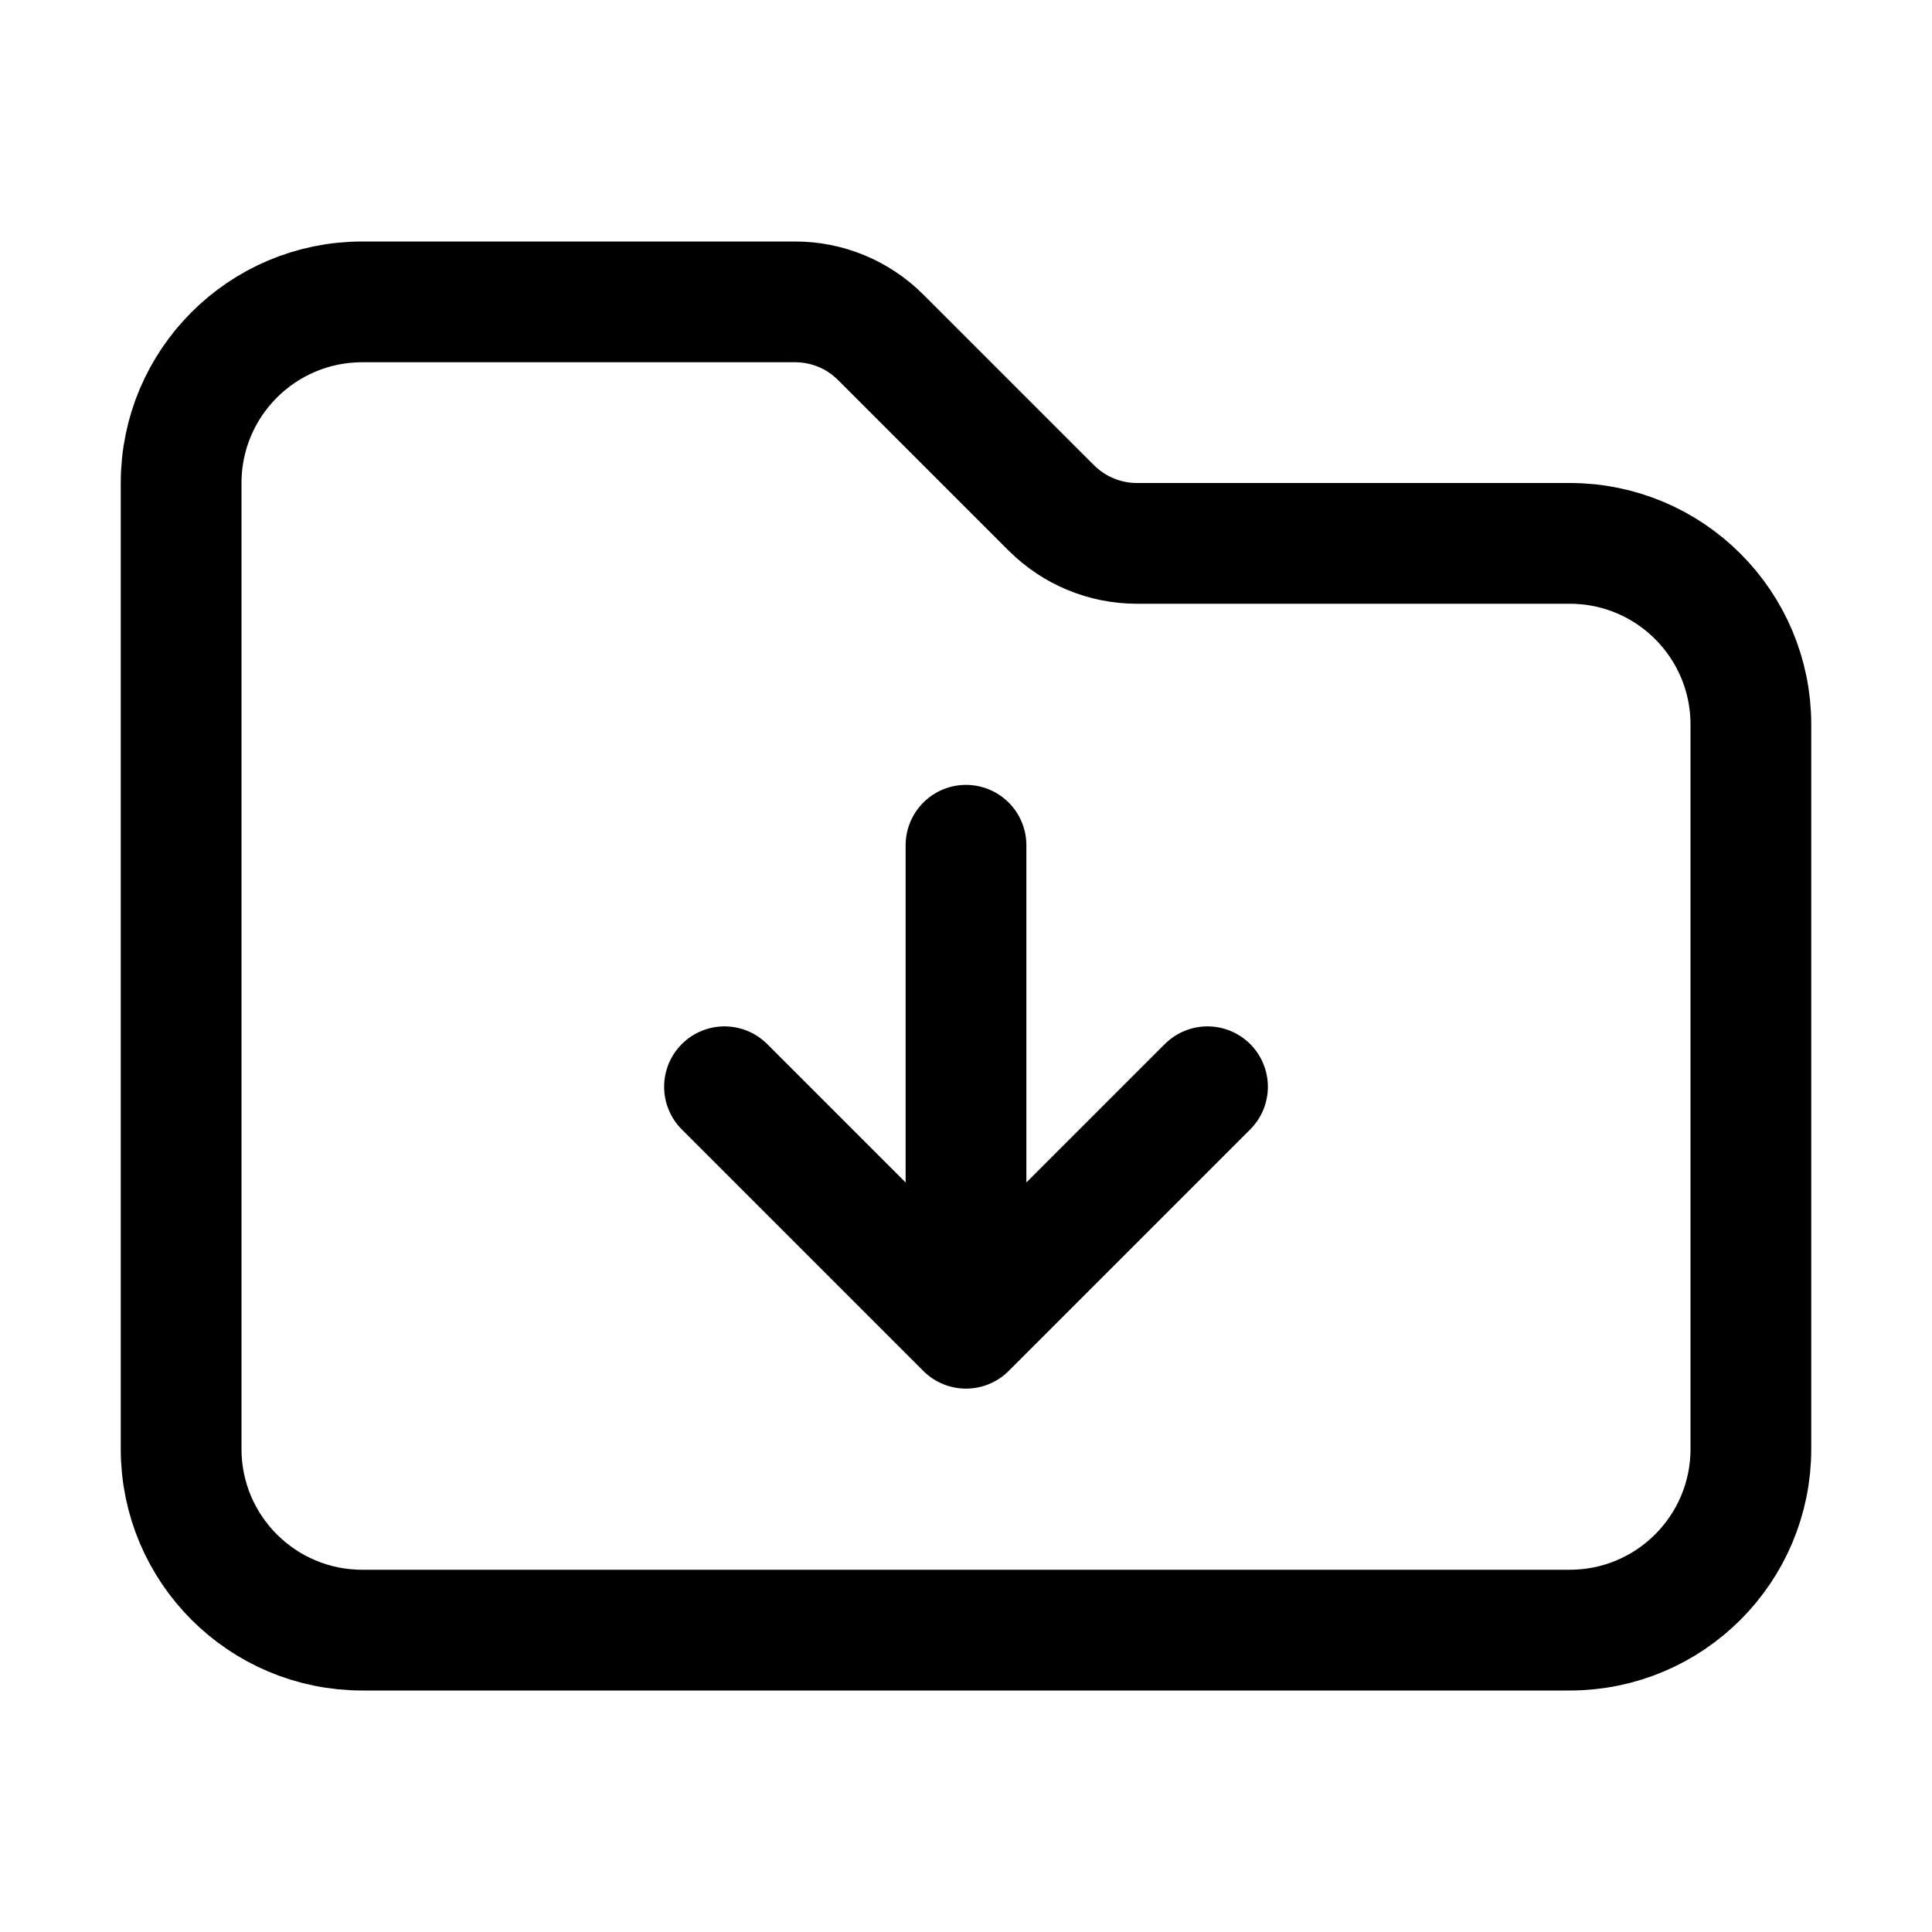
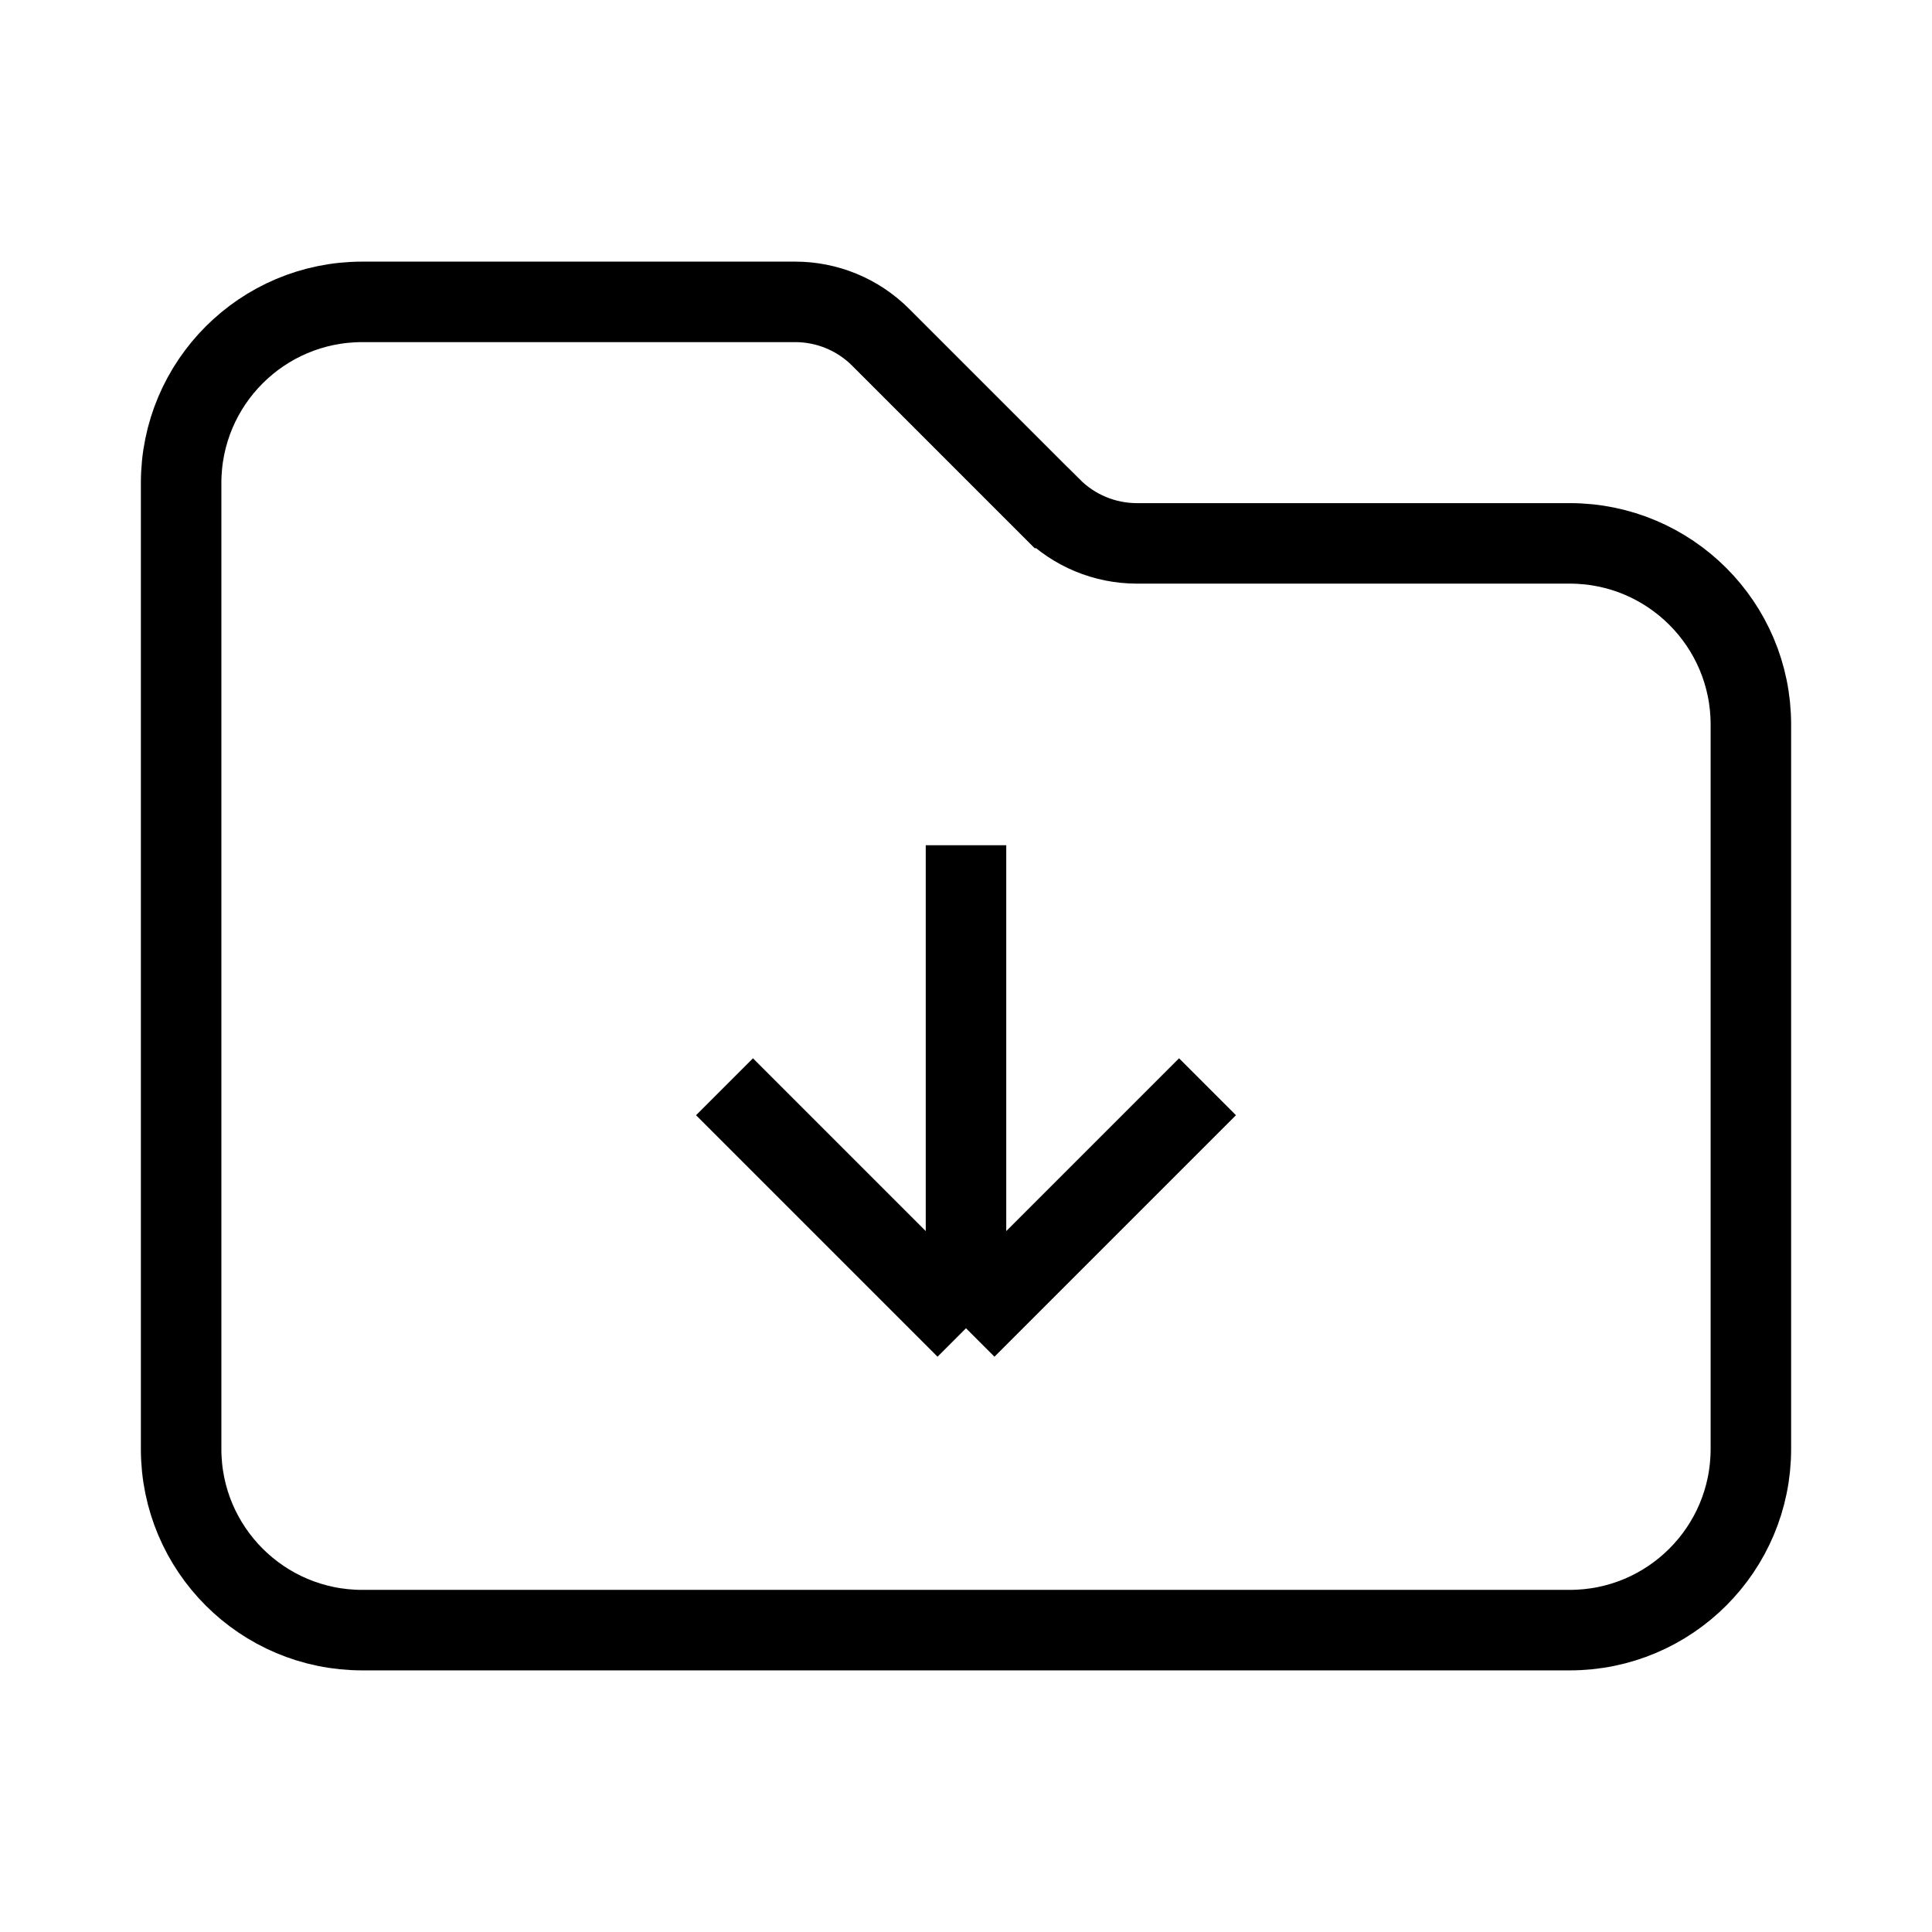
- <svg xmlns="http://www.w3.org/2000/svg" height="16" width="16" fill="none" viewBox="0 0 24 24" stroke-width="1.5" stroke="currentColor" class="w-6 h-6">
-   <path stroke-linecap="round" stroke-linejoin="round" d="M9 13.5l3 3m0 0l3-3m-3 3v-6m1.06-4.19l-2.12-2.12a1.5 1.5 0 00-1.061-.44H4.5A2.25 2.25 0 002.25 6v12a2.25 2.25 0 002.25 2.25h15A2.25 2.25 0 0021.75 18V9a2.25 2.25 0 00-2.25-2.25h-5.379a1.5 1.5 0 01-1.06-.44z" />
+ <svg xmlns="http://www.w3.org/2000/svg" height="16" width="16" fill="none" viewBox="0 0 24 24" strokeWidth="1.5" stroke="currentColor" class="w-6 h-6">
+   <path strokeLinecap="round" strokeLinejoin="round" d="M9 13.5l3 3m0 0l3-3m-3 3v-6m1.06-4.19l-2.12-2.12a1.5 1.5 0 00-1.061-.44H4.5A2.25 2.25 0 002.25 6v12a2.25 2.25 0 002.25 2.25h15A2.25 2.25 0 0021.75 18V9a2.25 2.25 0 00-2.25-2.25h-5.379a1.5 1.5 0 01-1.06-.44z" />
</svg>
